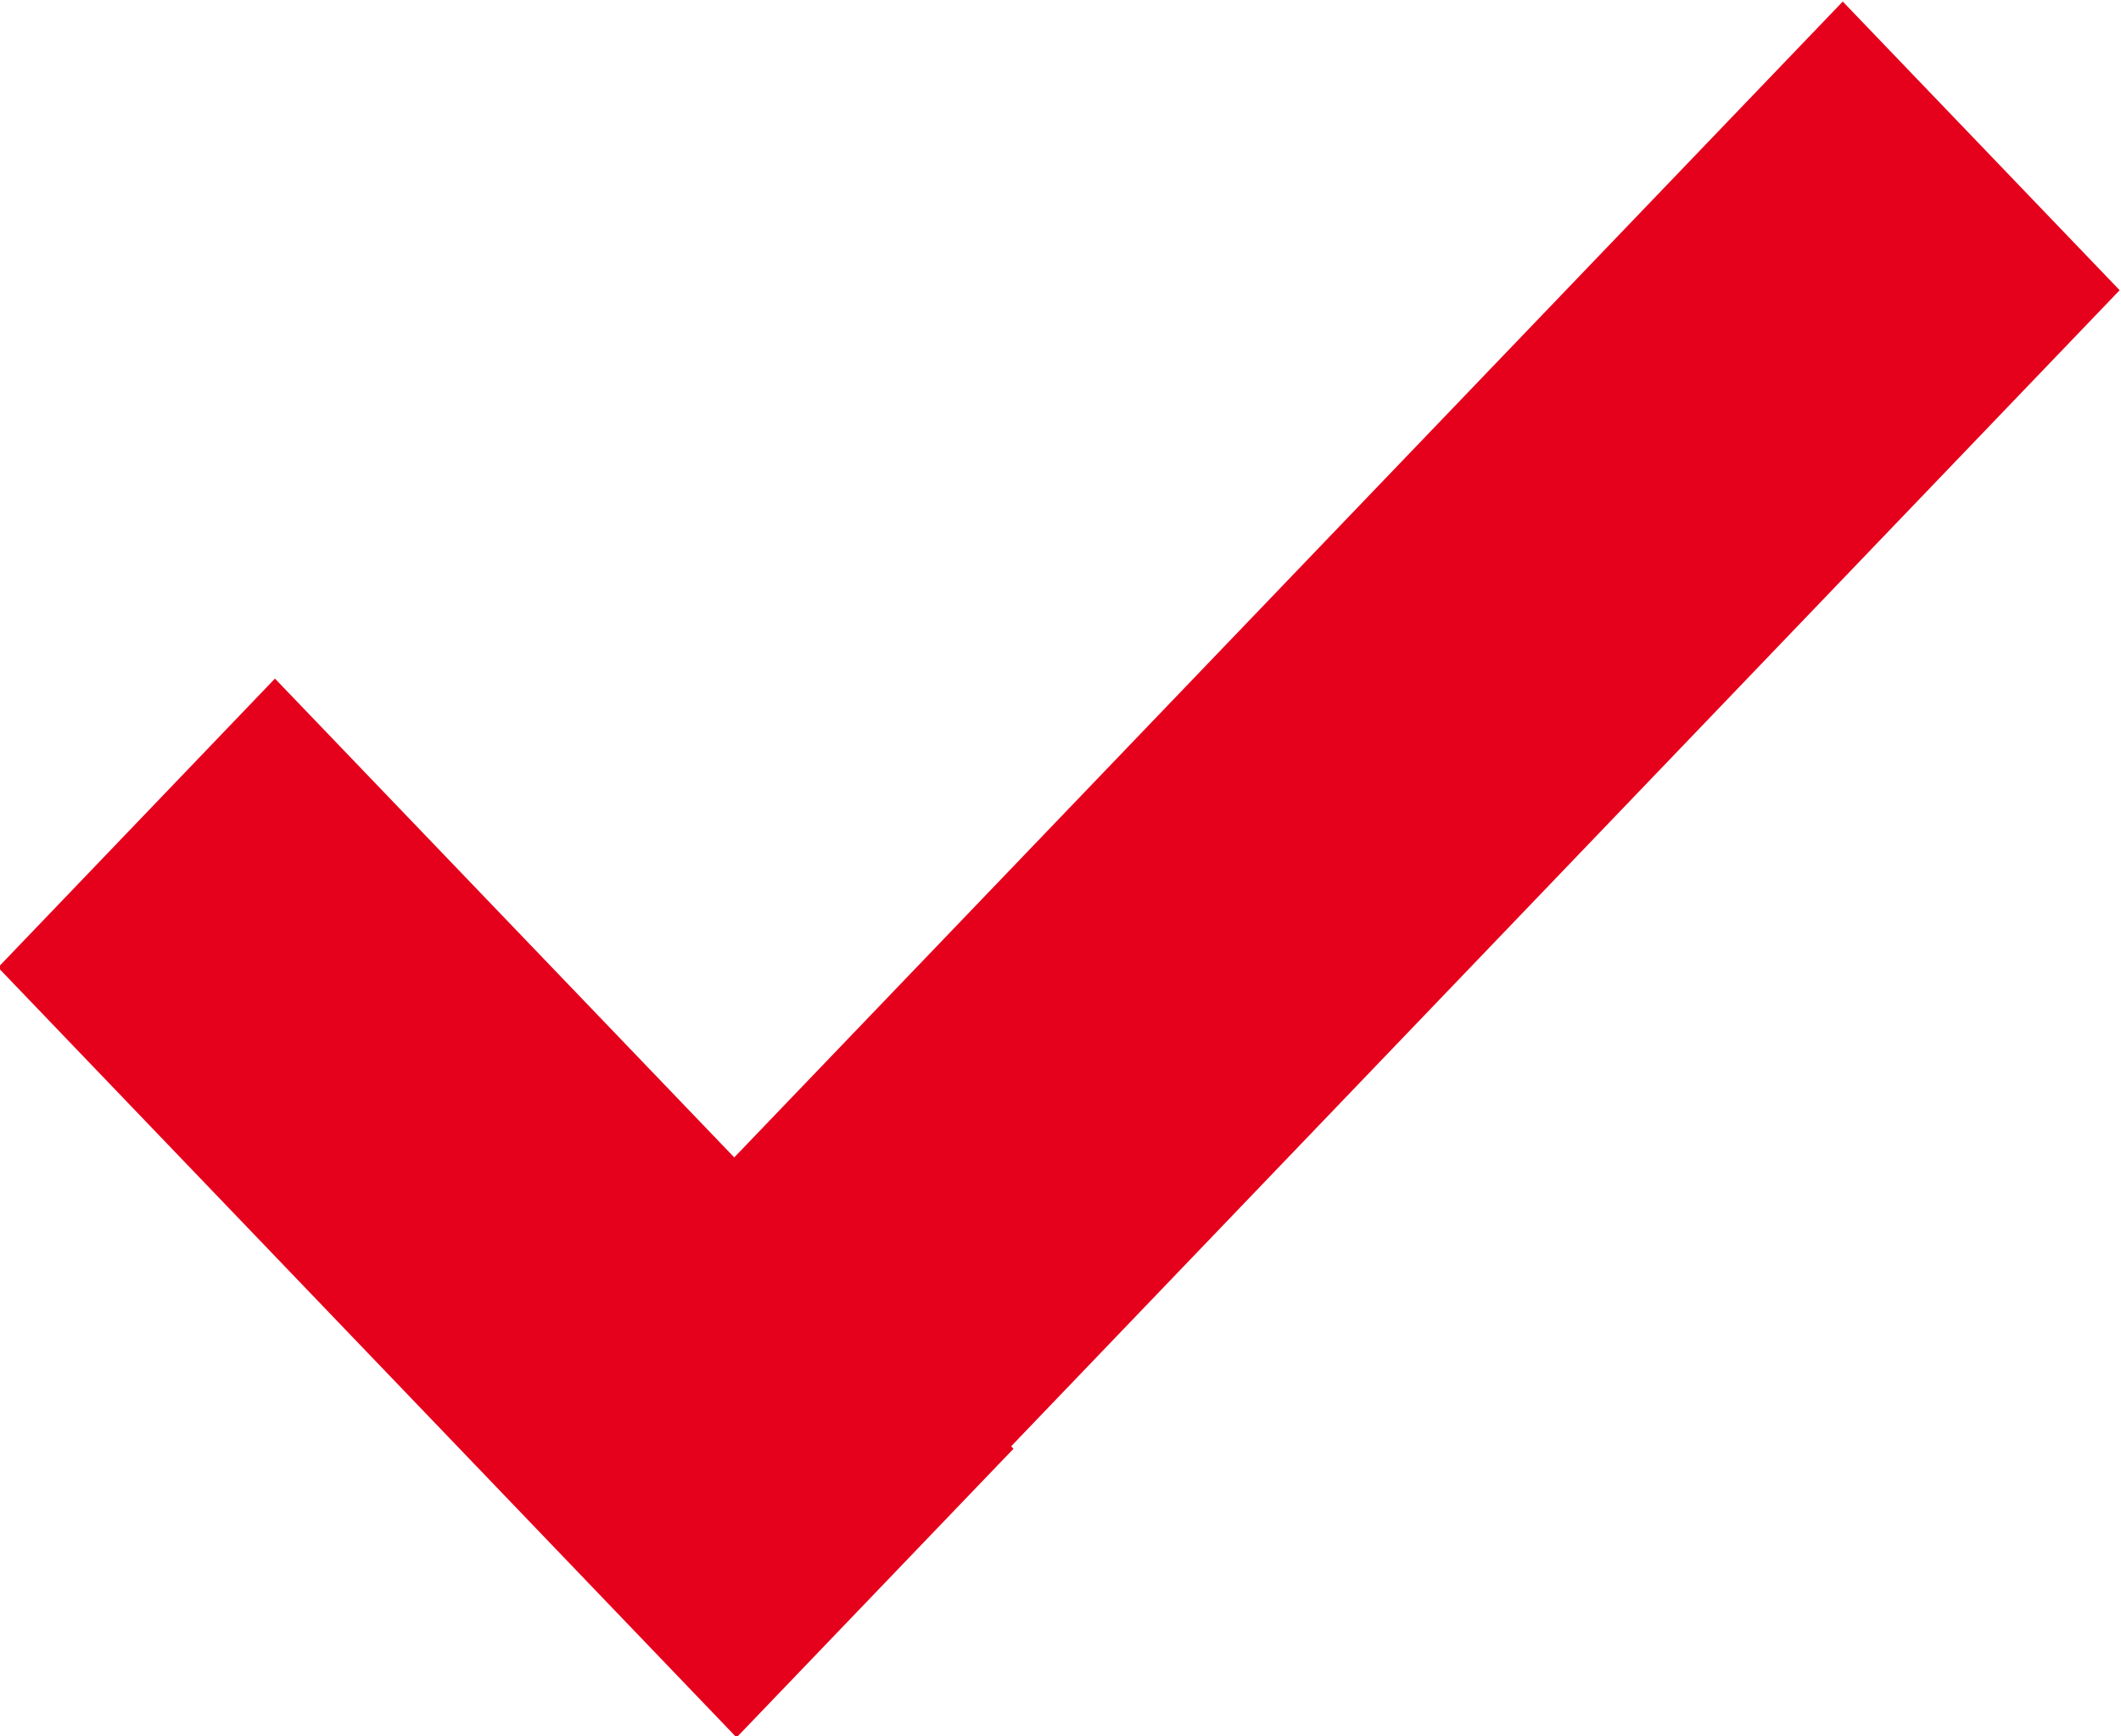
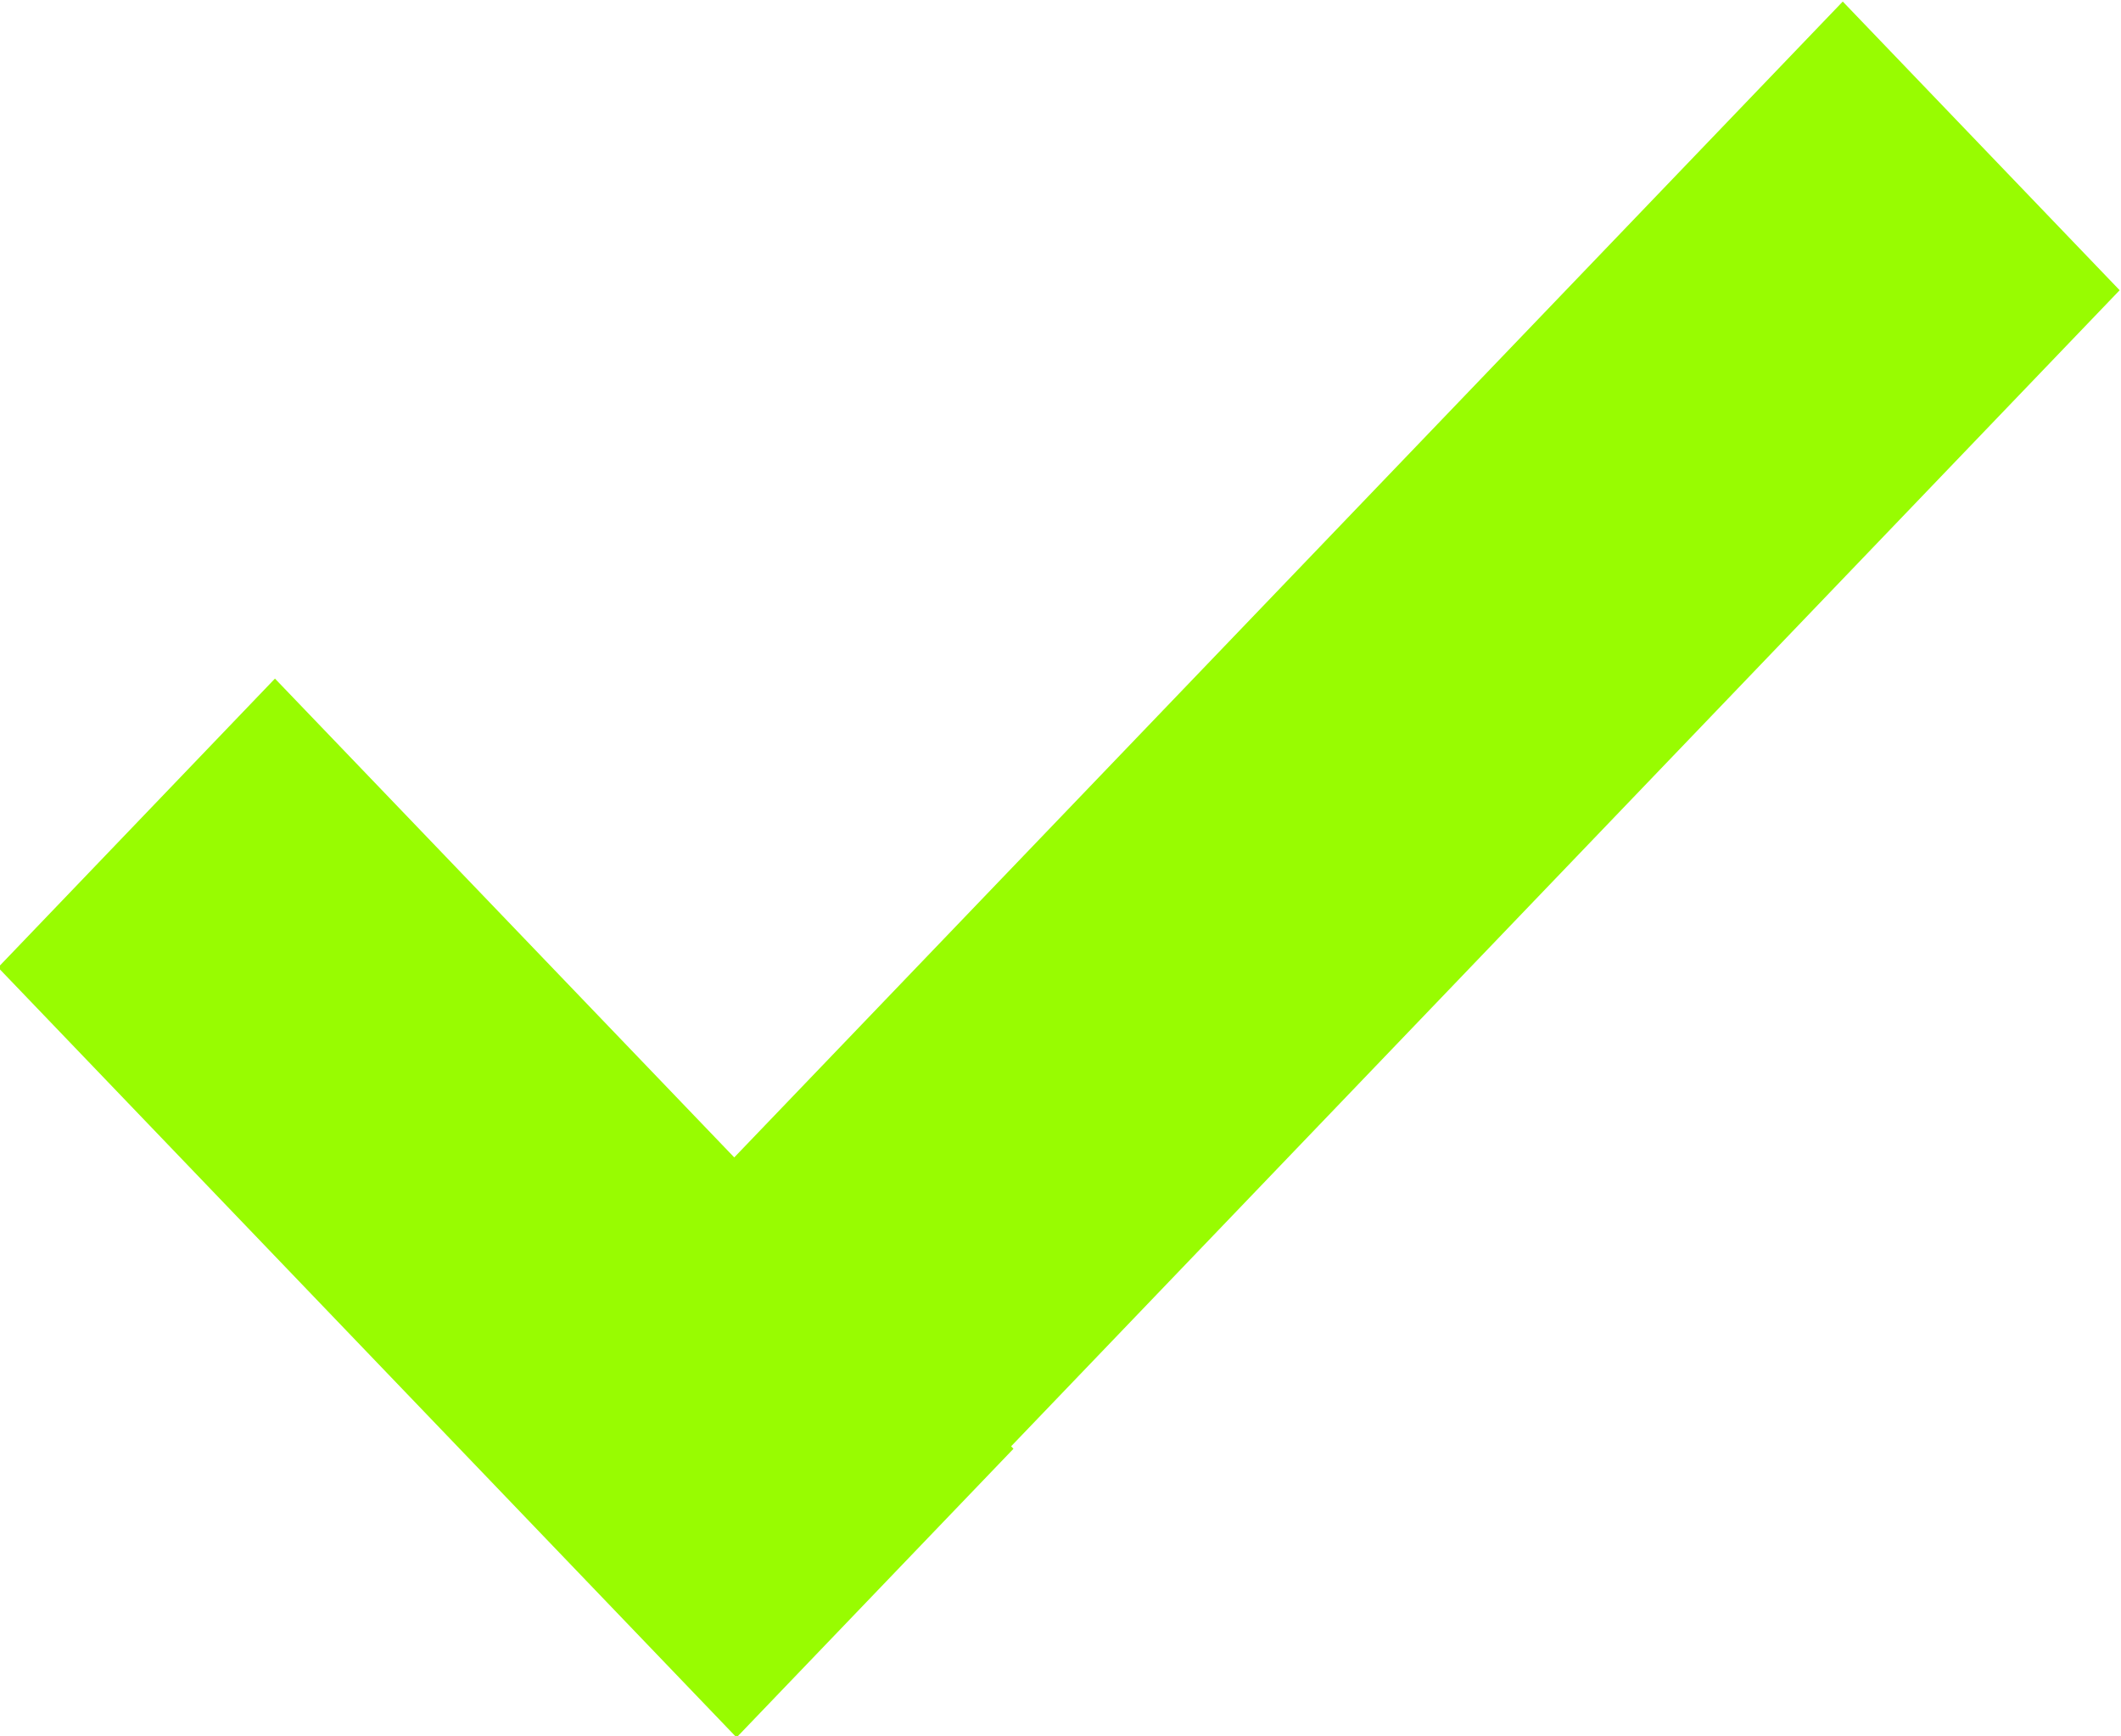
<svg xmlns="http://www.w3.org/2000/svg" viewBox="0 0 11 9">
-   <path fill="#e5001c" d="M10.993,1.505 C10.993,1.505 5.244,7.500 5.244,7.500 C5.244,7.500 5.256,7.513 5.256,7.513 C5.256,7.513 3.820,9.010 3.820,9.010 C3.820,9.010 -0.010,5.017 -0.010,5.017 C-0.010,5.017 1.426,3.519 1.426,3.519 C1.426,3.519 3.808,6.002 3.808,6.002 C3.808,6.002 9.557,0.008 9.557,0.008 C9.557,0.008 10.993,1.505 10.993,1.505 Z" />
+   <path fill="#98FC01" d="M10.993,1.505 C10.993,1.505 5.244,7.500 5.244,7.500 C5.244,7.500 5.256,7.513 5.256,7.513 C5.256,7.513 3.820,9.010 3.820,9.010 C3.820,9.010 -0.010,5.017 -0.010,5.017 C-0.010,5.017 1.426,3.519 1.426,3.519 C1.426,3.519 3.808,6.002 3.808,6.002 C3.808,6.002 9.557,0.008 9.557,0.008 C9.557,0.008 10.993,1.505 10.993,1.505 Z" />
</svg>
